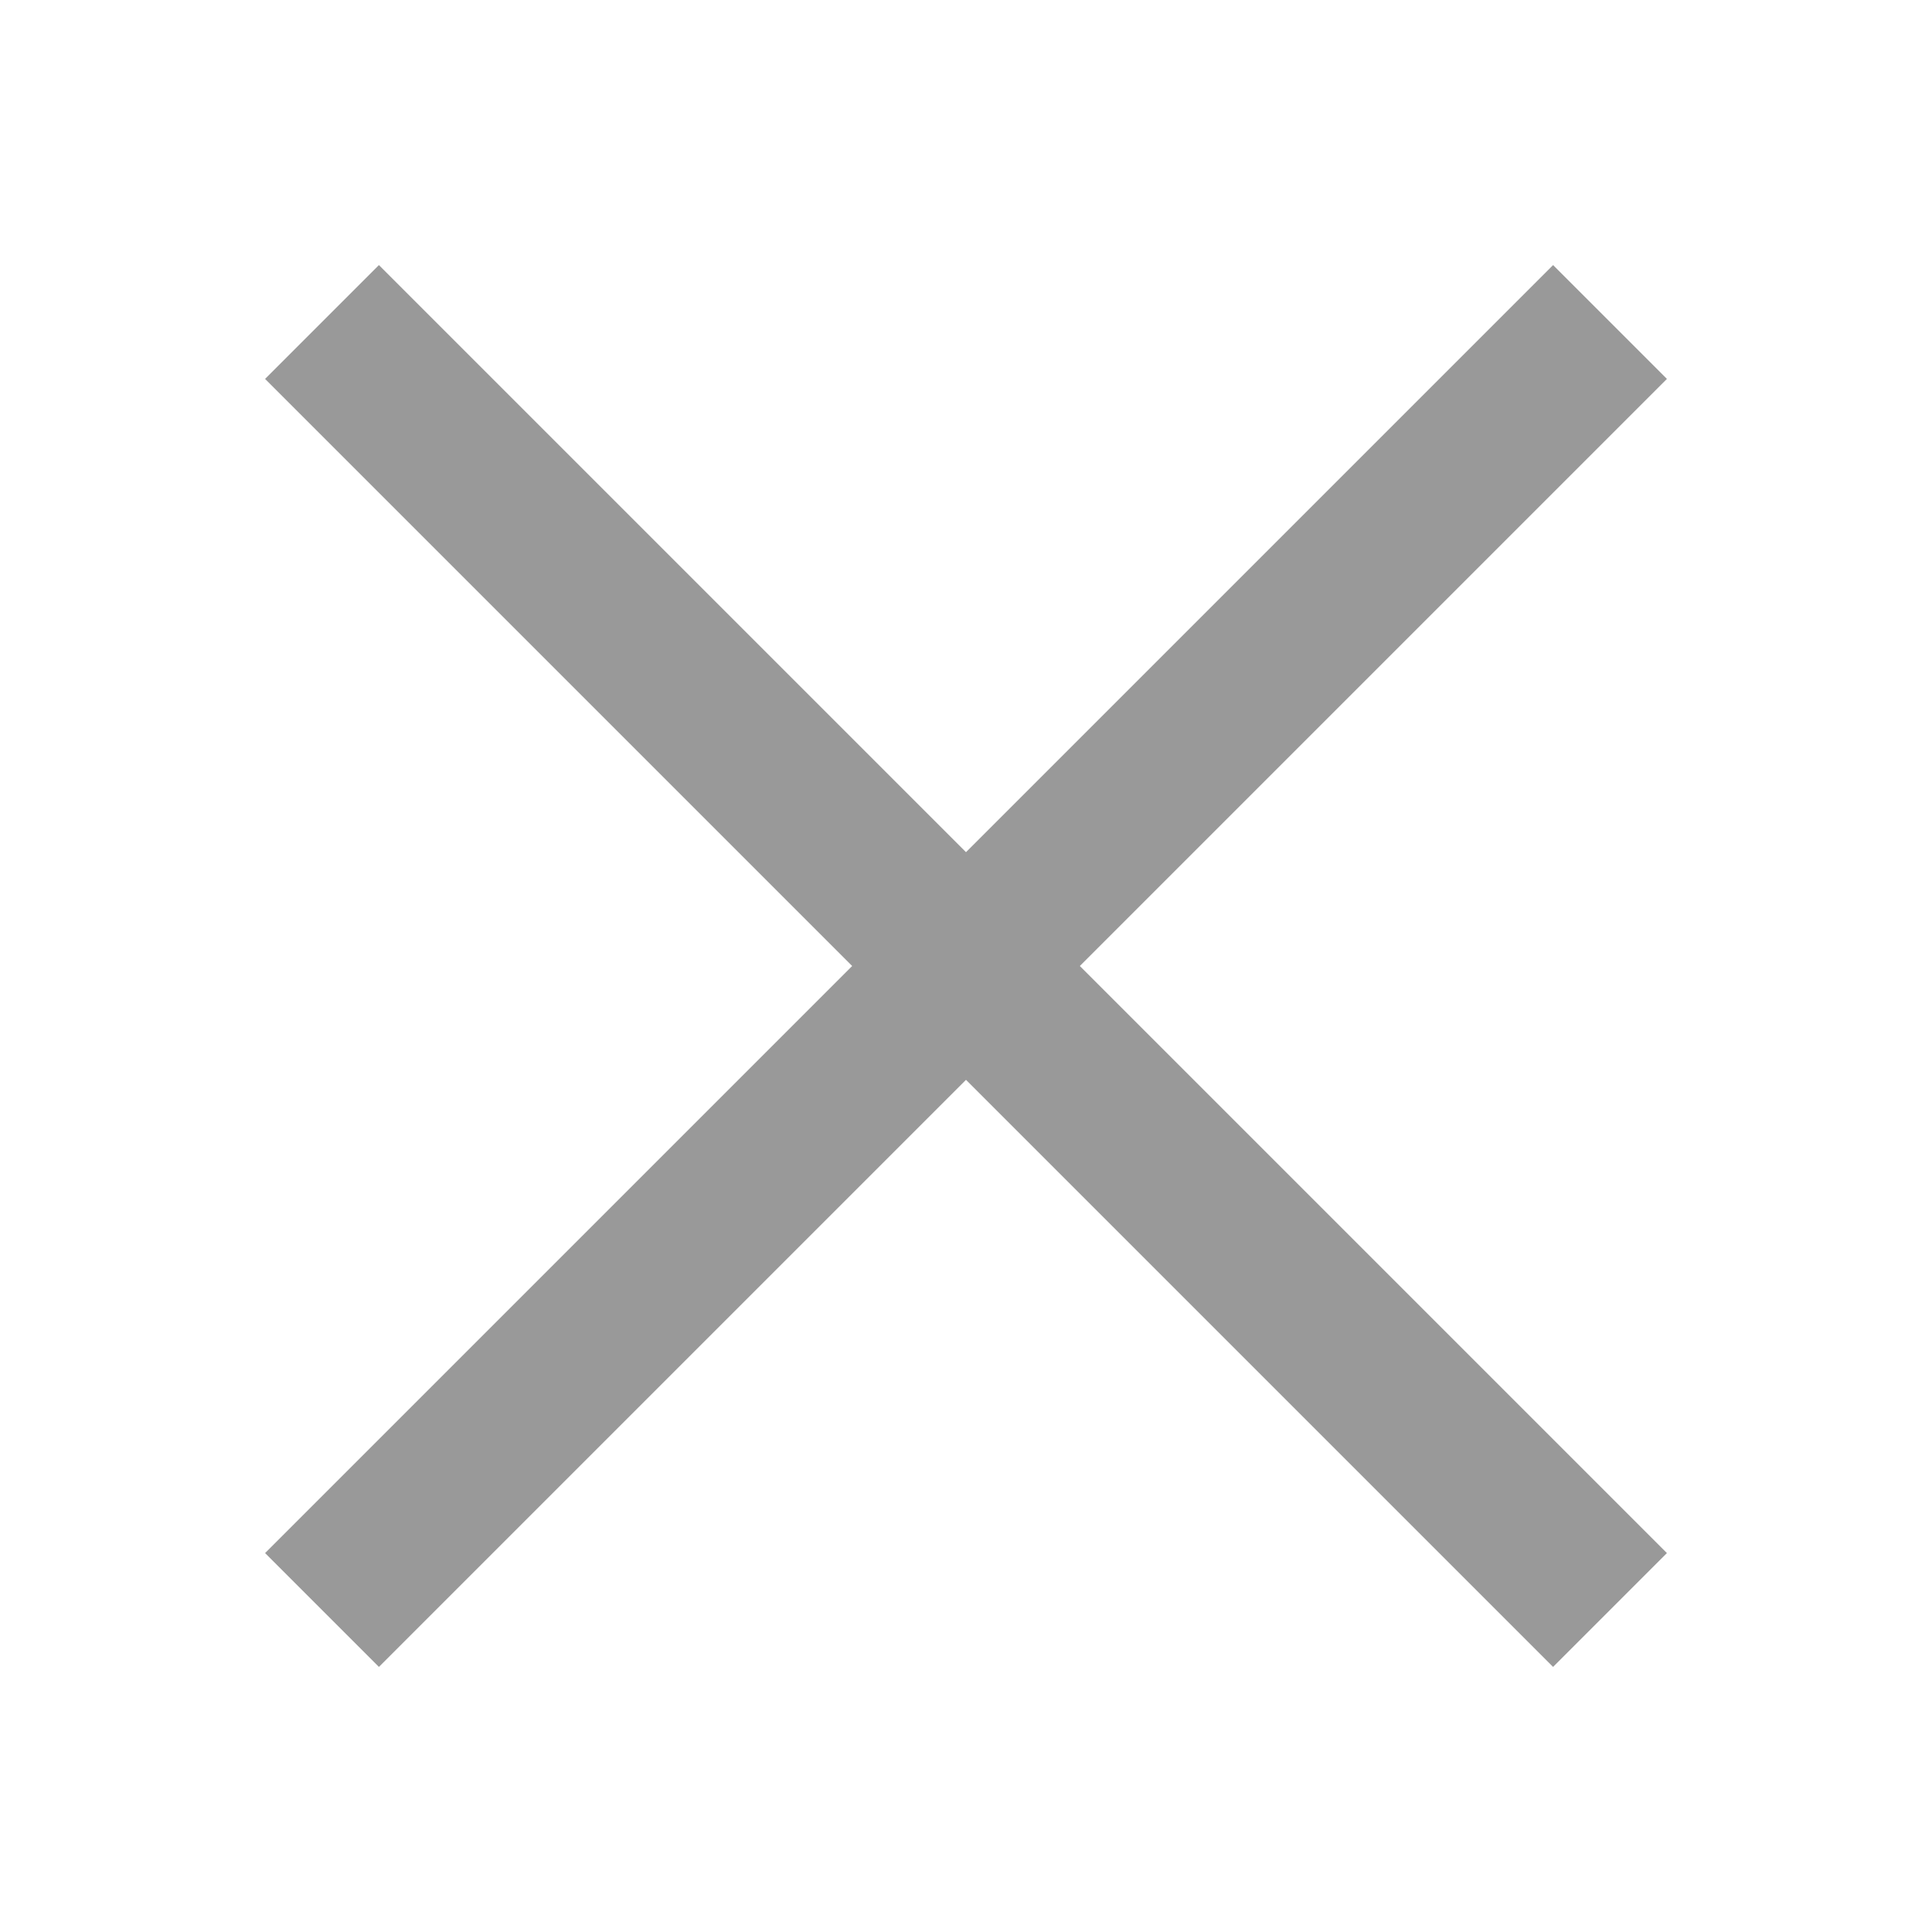
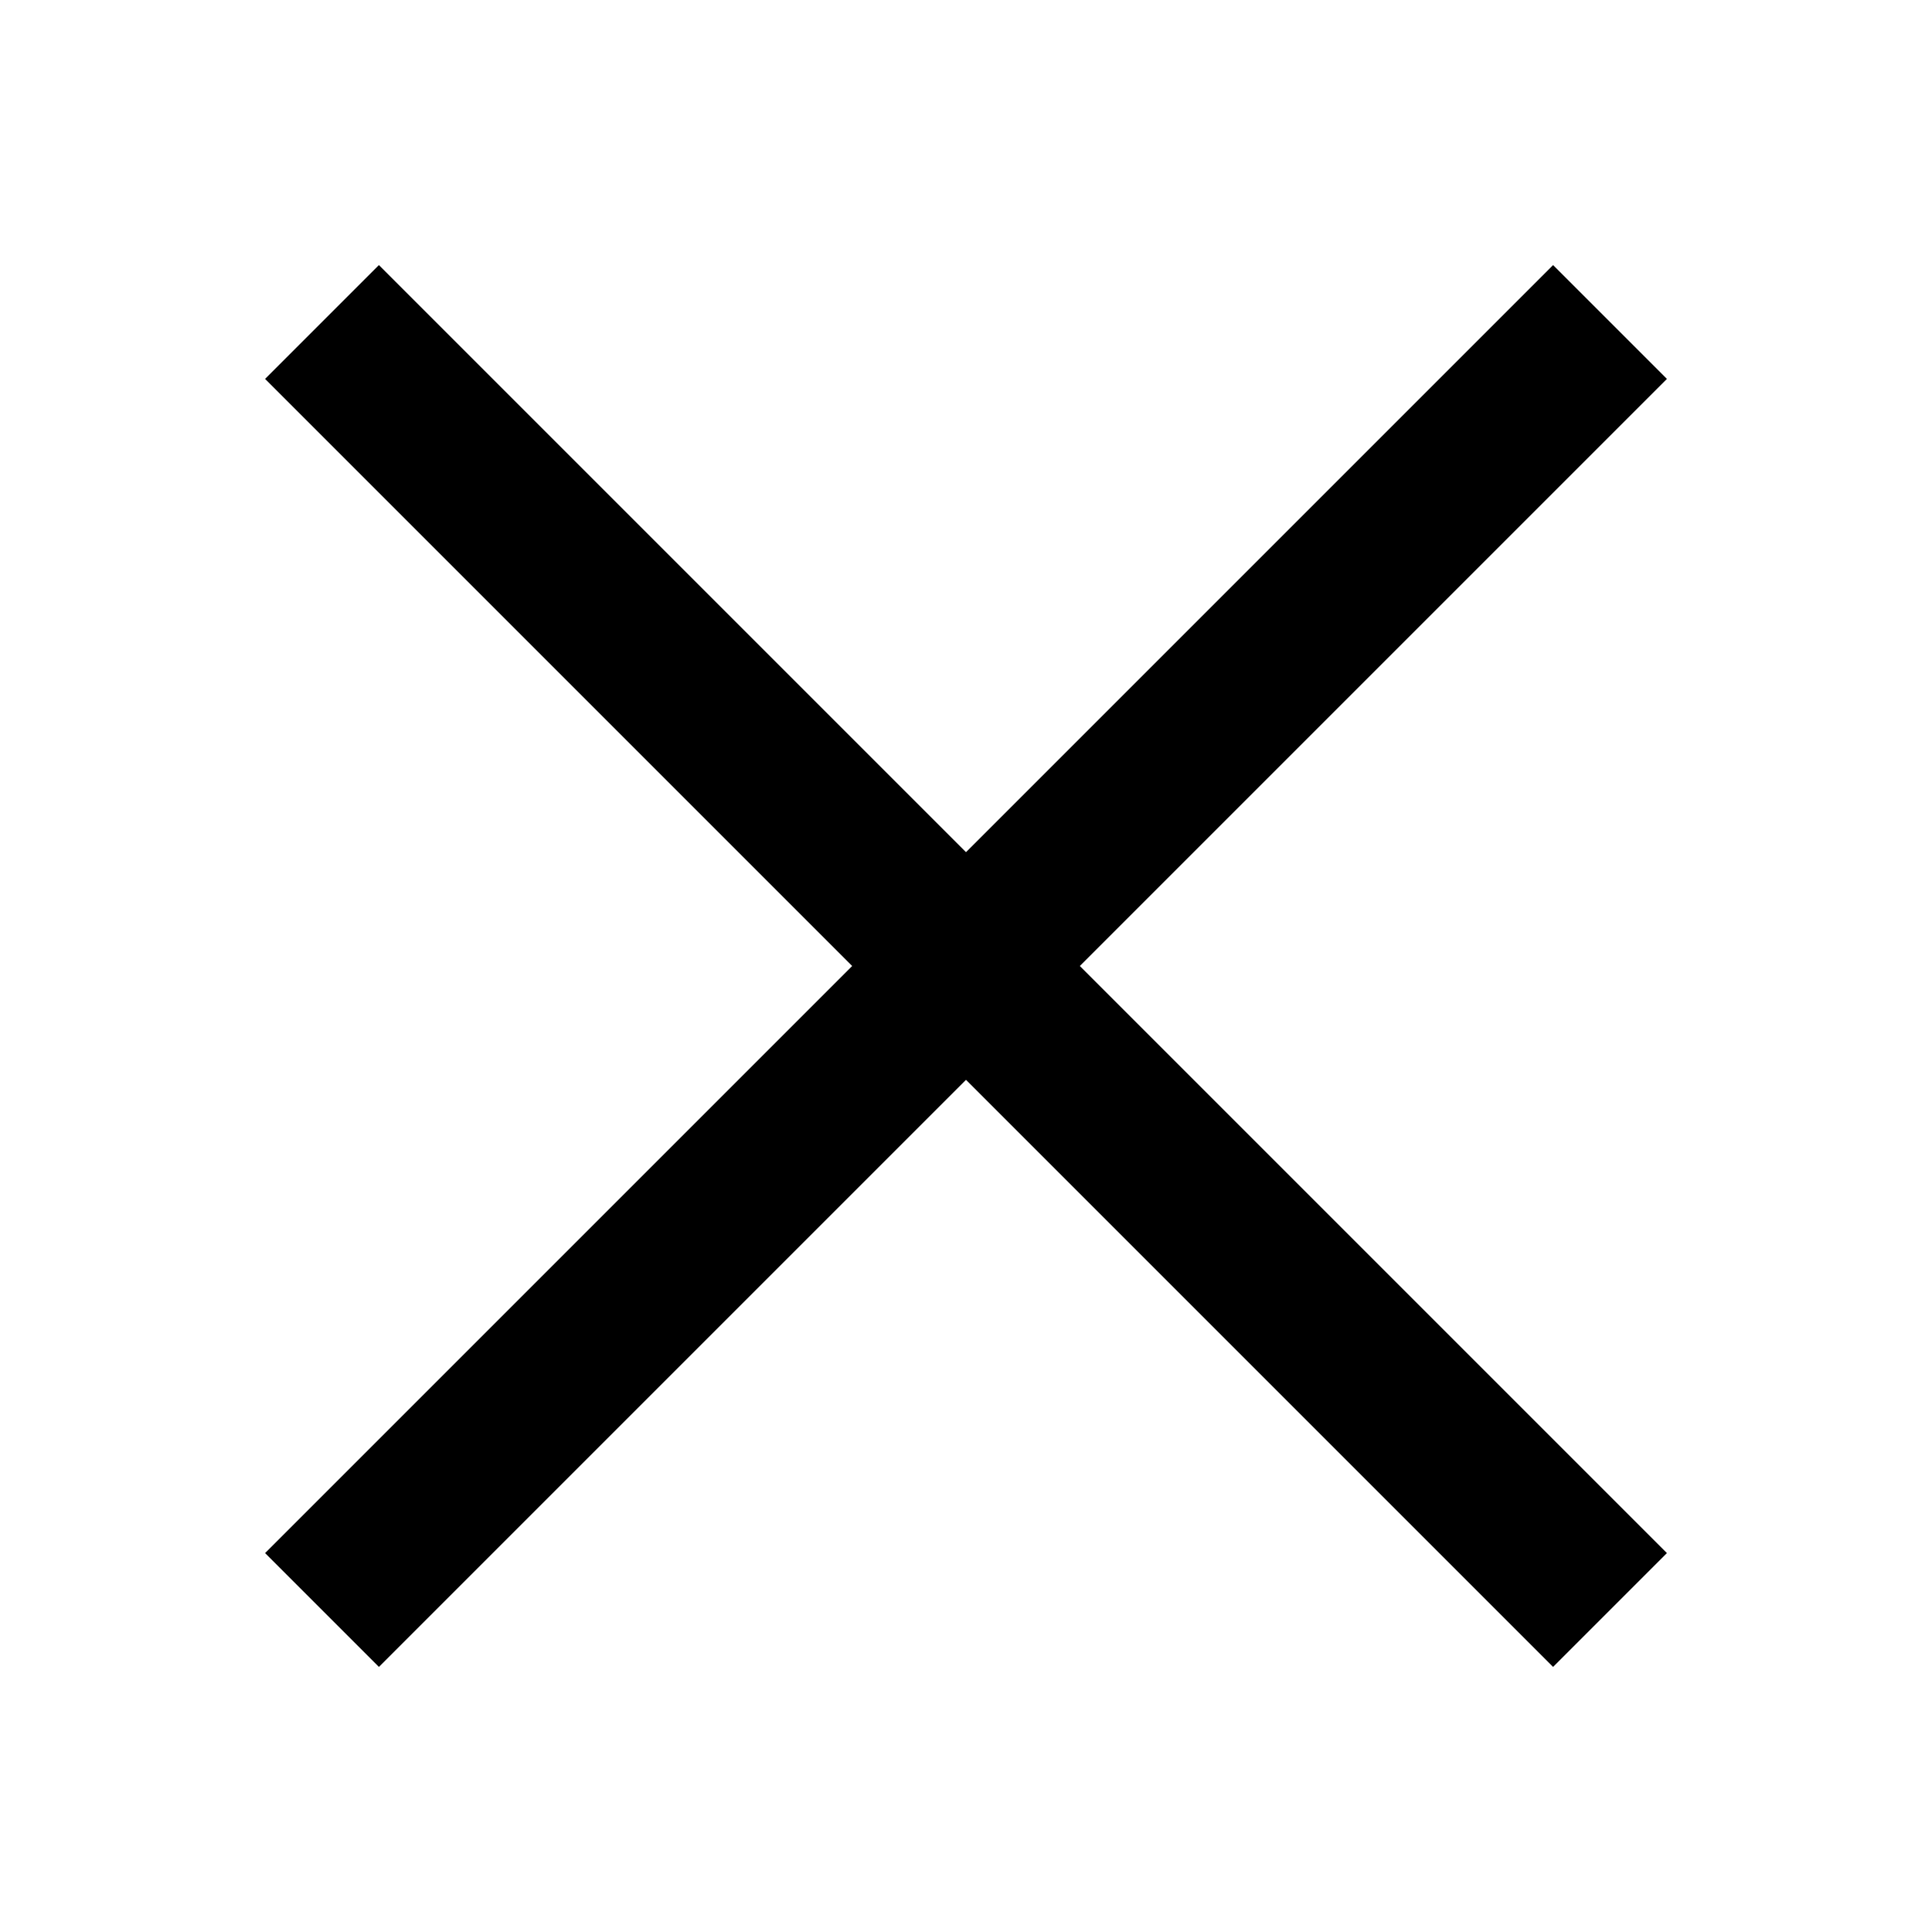
<svg xmlns="http://www.w3.org/2000/svg" width="24" height="24" viewBox="0 0 24 24" fill="none">
-   <path fill-rule="evenodd" clip-rule="evenodd" d="M13.414 12L20.707 4.707L19.293 3.293L12 10.586L4.707 3.293L3.293 4.707L10.586 12L3.293 19.293L4.707 20.707L12 13.414L19.293 20.707L20.707 19.293L13.414 12Z" fill="#999999" />
+   <path fill-rule="evenodd" clip-rule="evenodd" d="M13.414 12L20.707 4.707L19.293 3.293L12 10.586L4.707 3.293L3.293 4.707L10.586 12L3.293 19.293L4.707 20.707L12 13.414L19.293 20.707L20.707 19.293L13.414 12Z" fill="currentColor" />
</svg>
